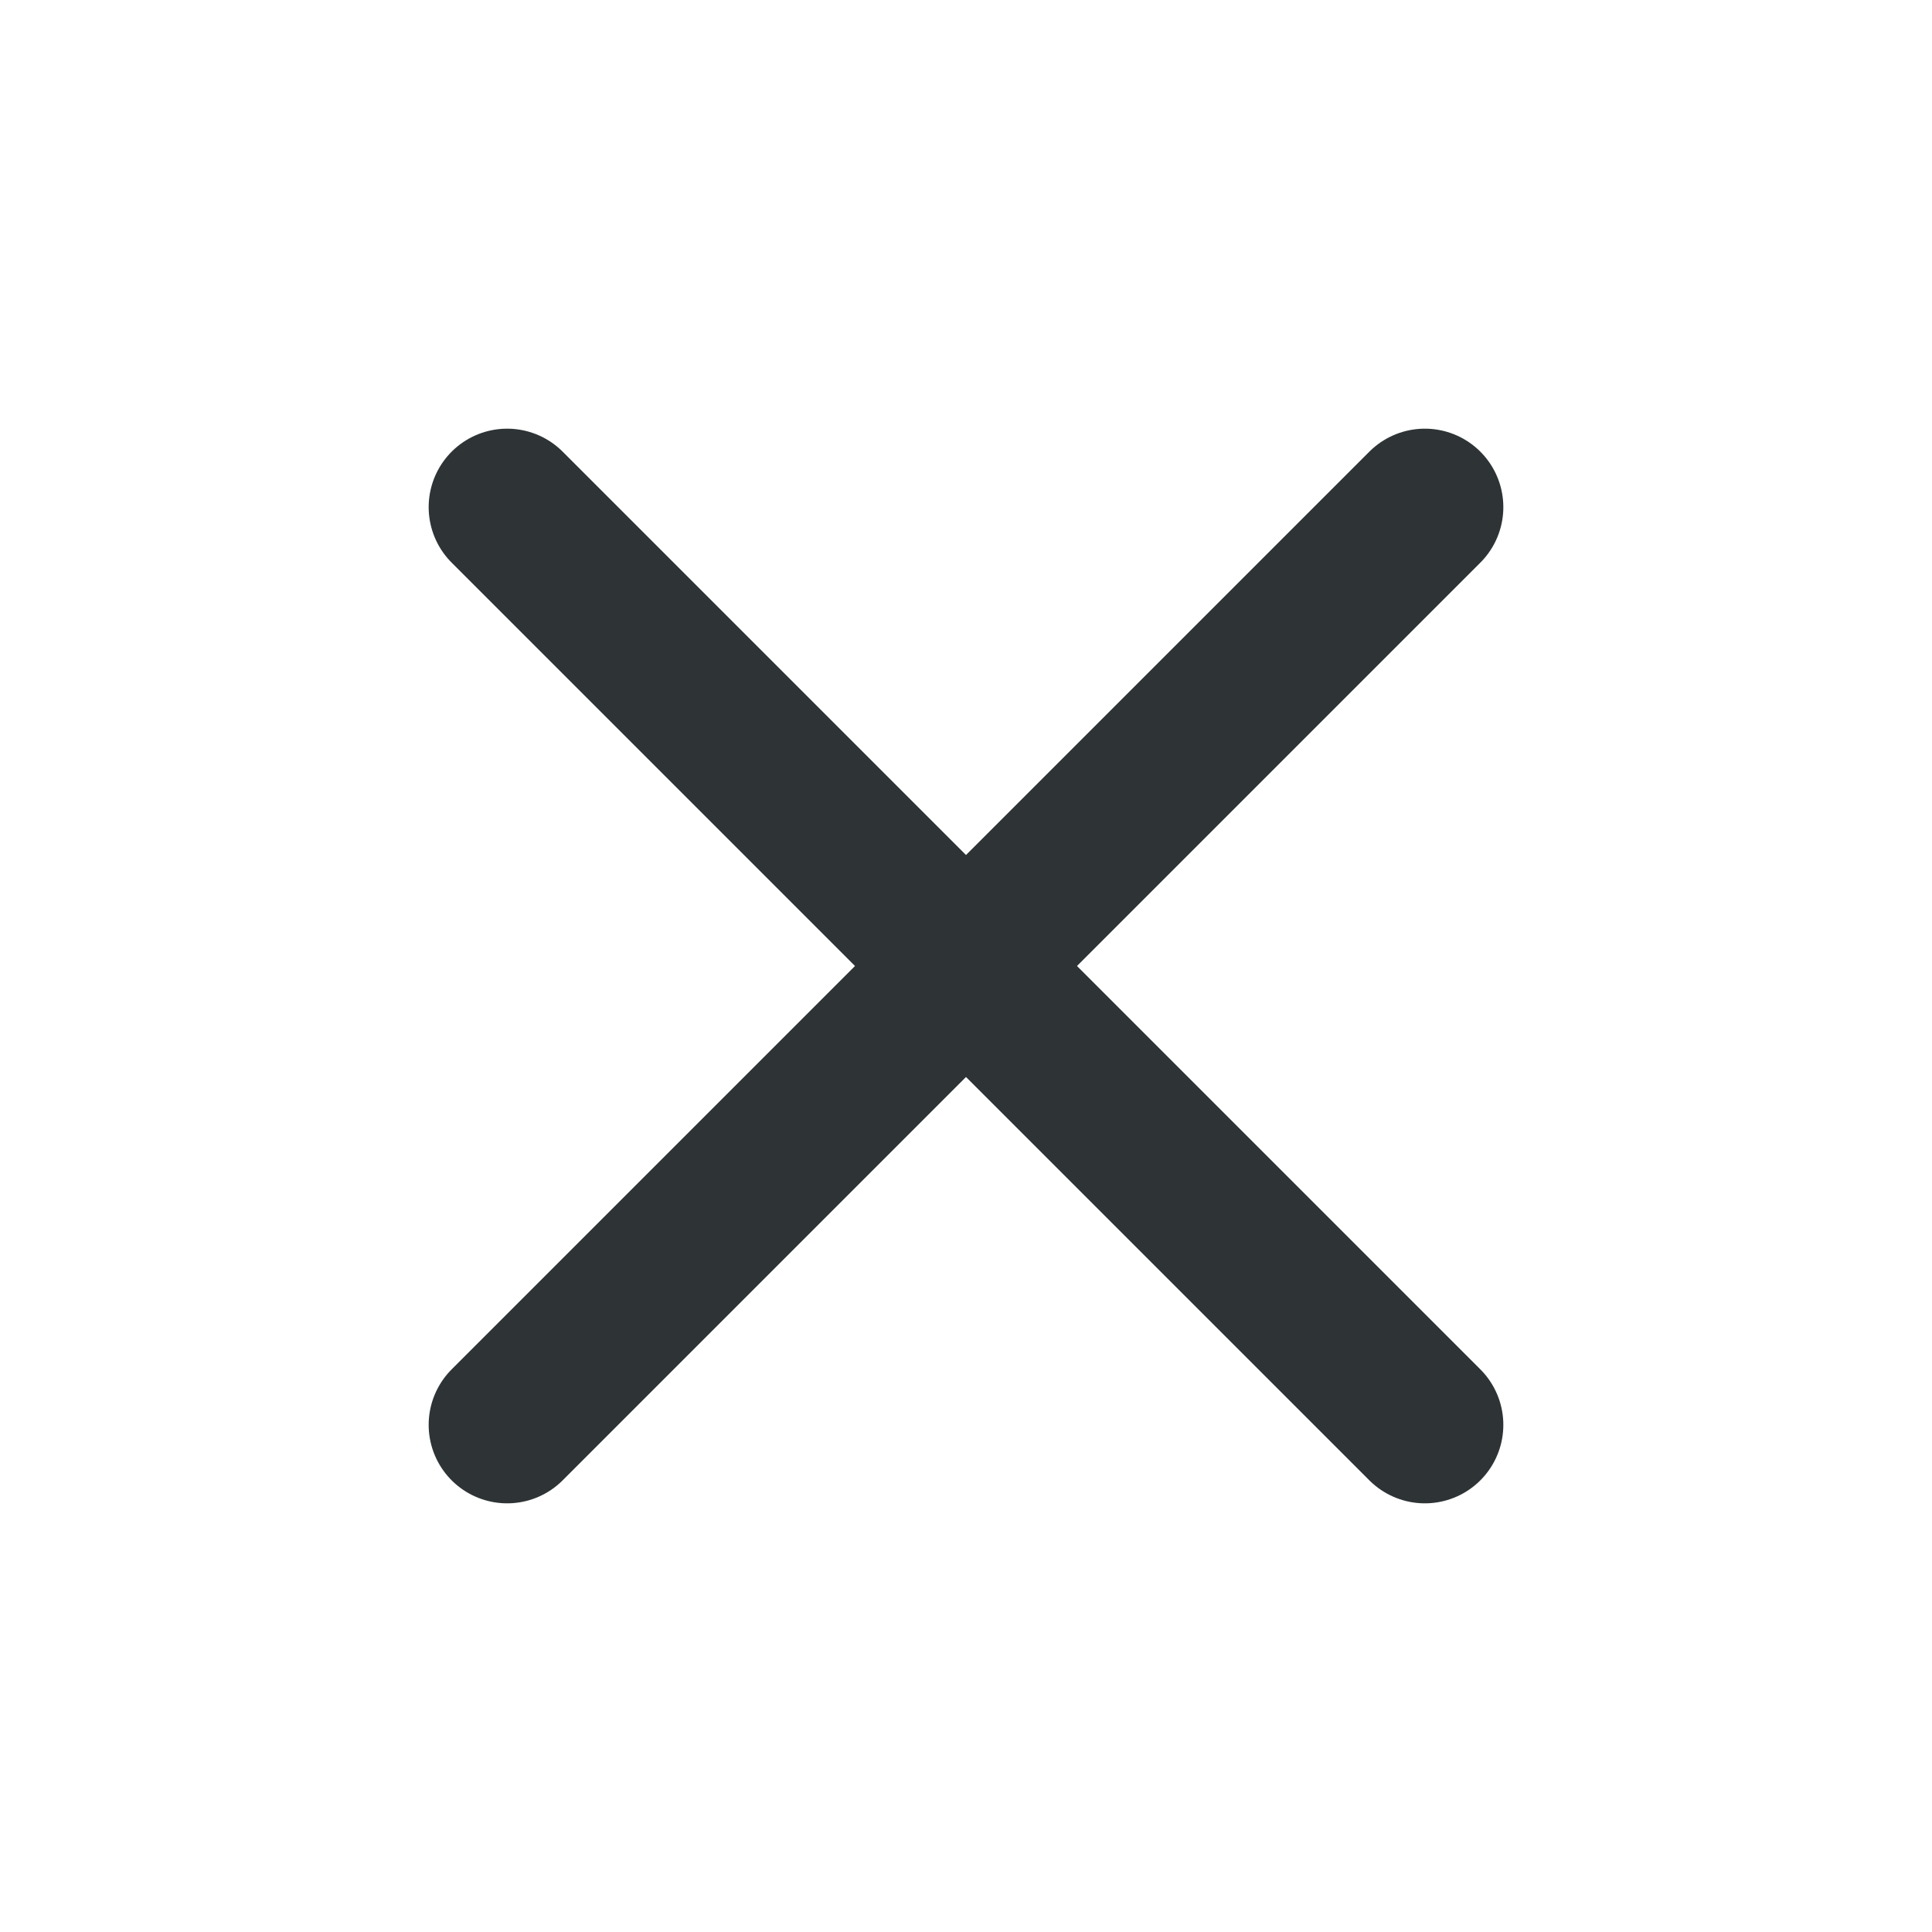
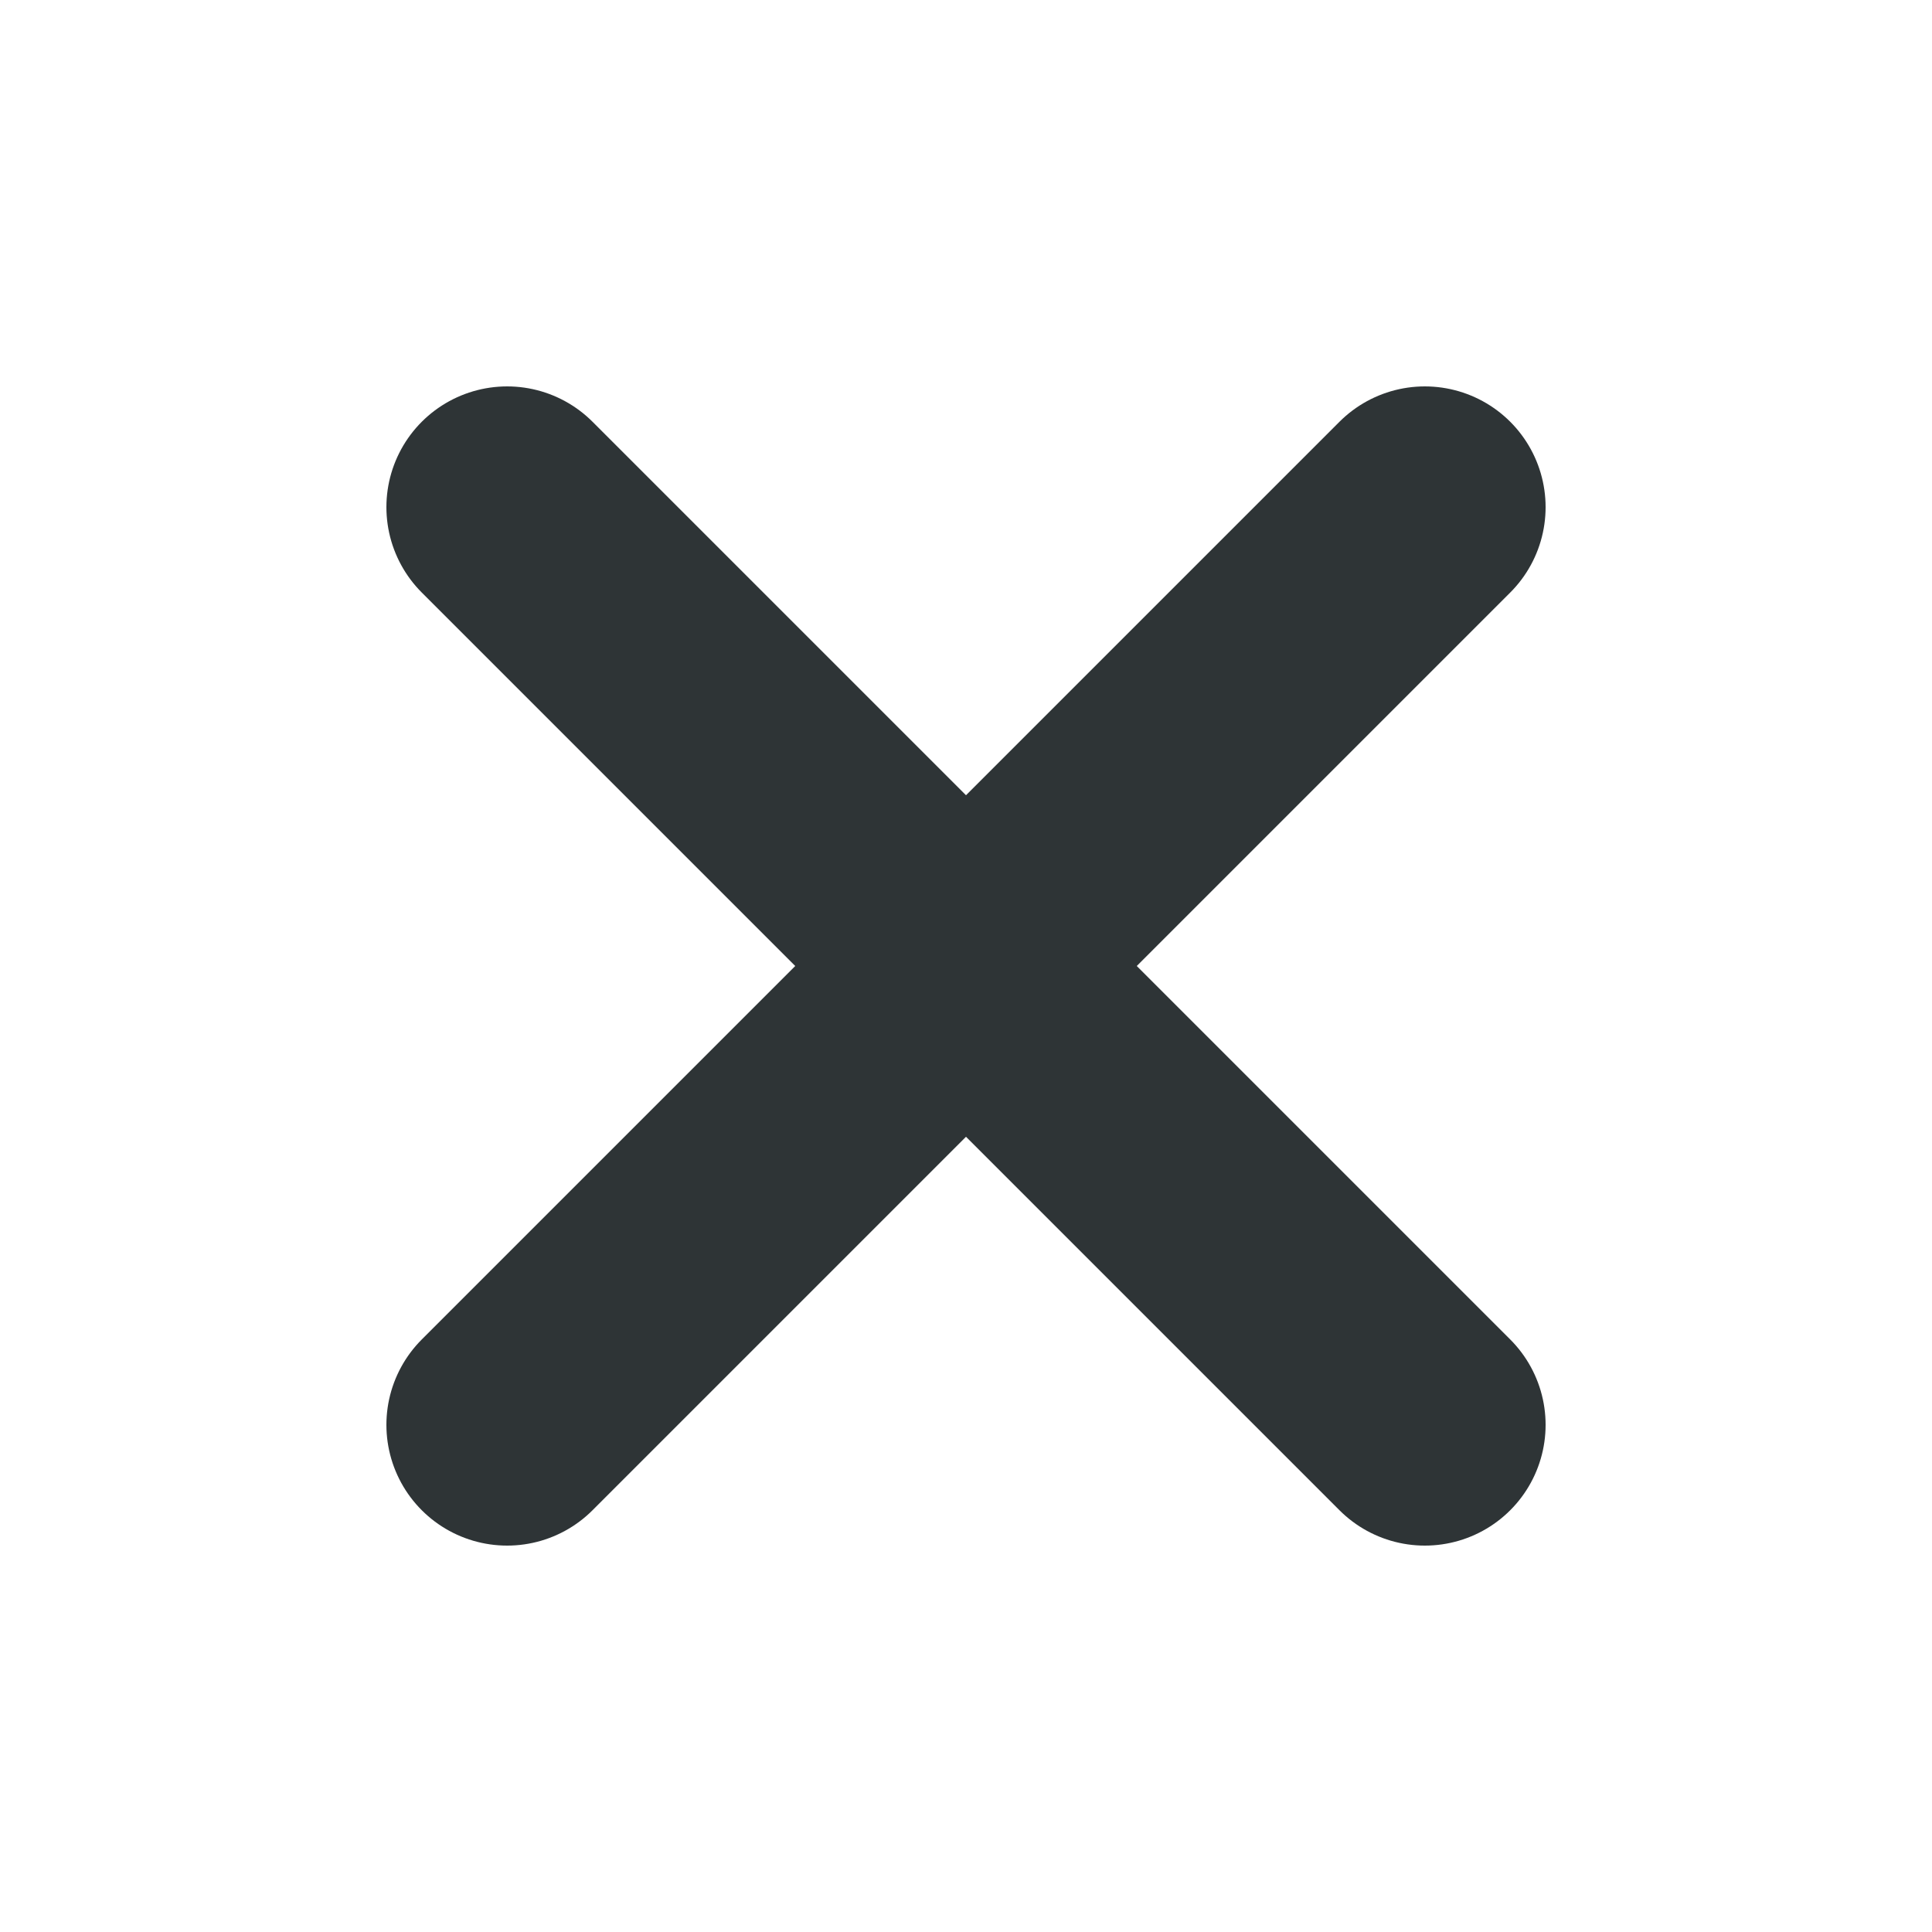
<svg xmlns="http://www.w3.org/2000/svg" width="16" height="16" viewBox="0 0 16 16">
-   <g fill="none" stroke="#2e3436" stroke-width="1.3" stroke-linecap="round">
-     <path d="M4.2 4.2 L11.8 11.8" />
-     <path d="M11.8 4.2 L4.2 11.8" />
-   </g>
+   <path d="M 4.2 4.2 L 11.8 11.8" fill="none" stroke="#2e3436" stroke-width="2" stroke-linecap="round" stroke-linejoin="round" />
+   <path d="M 11.8 4.2 L 4.2 11.8" fill="none" stroke="#2e3436" stroke-width="2" stroke-linecap="round" stroke-linejoin="round" />
</svg>
